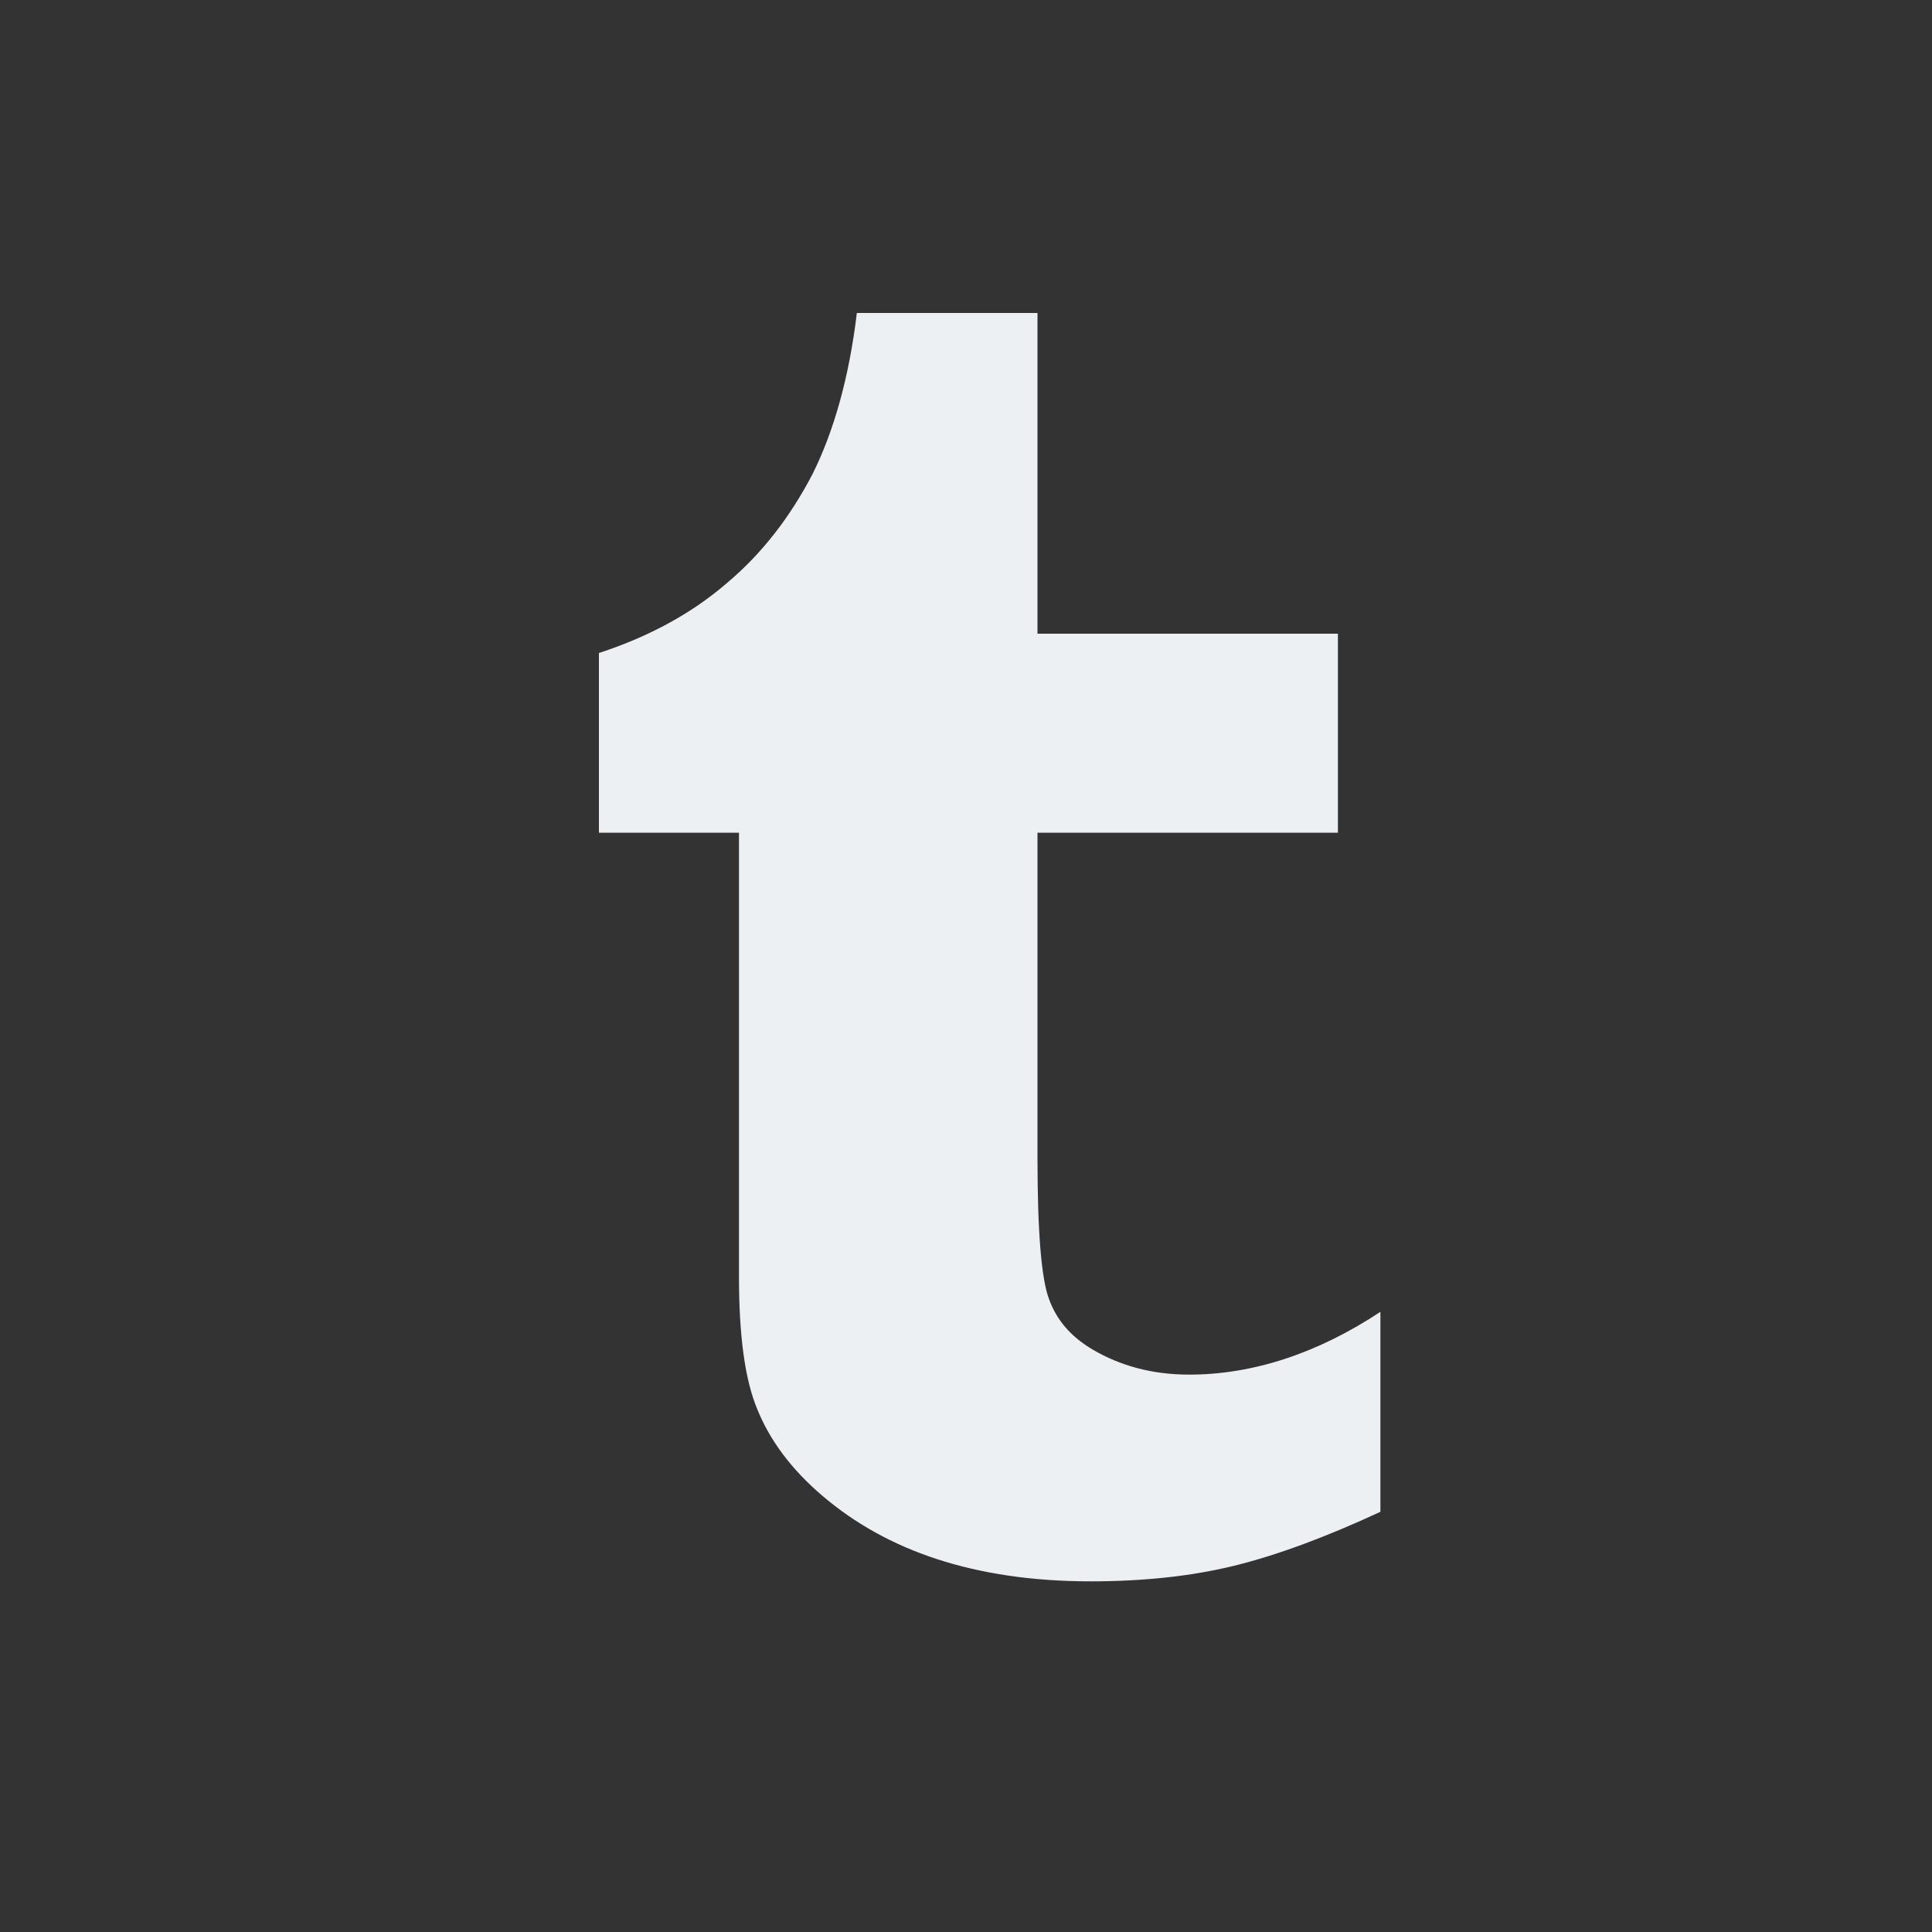
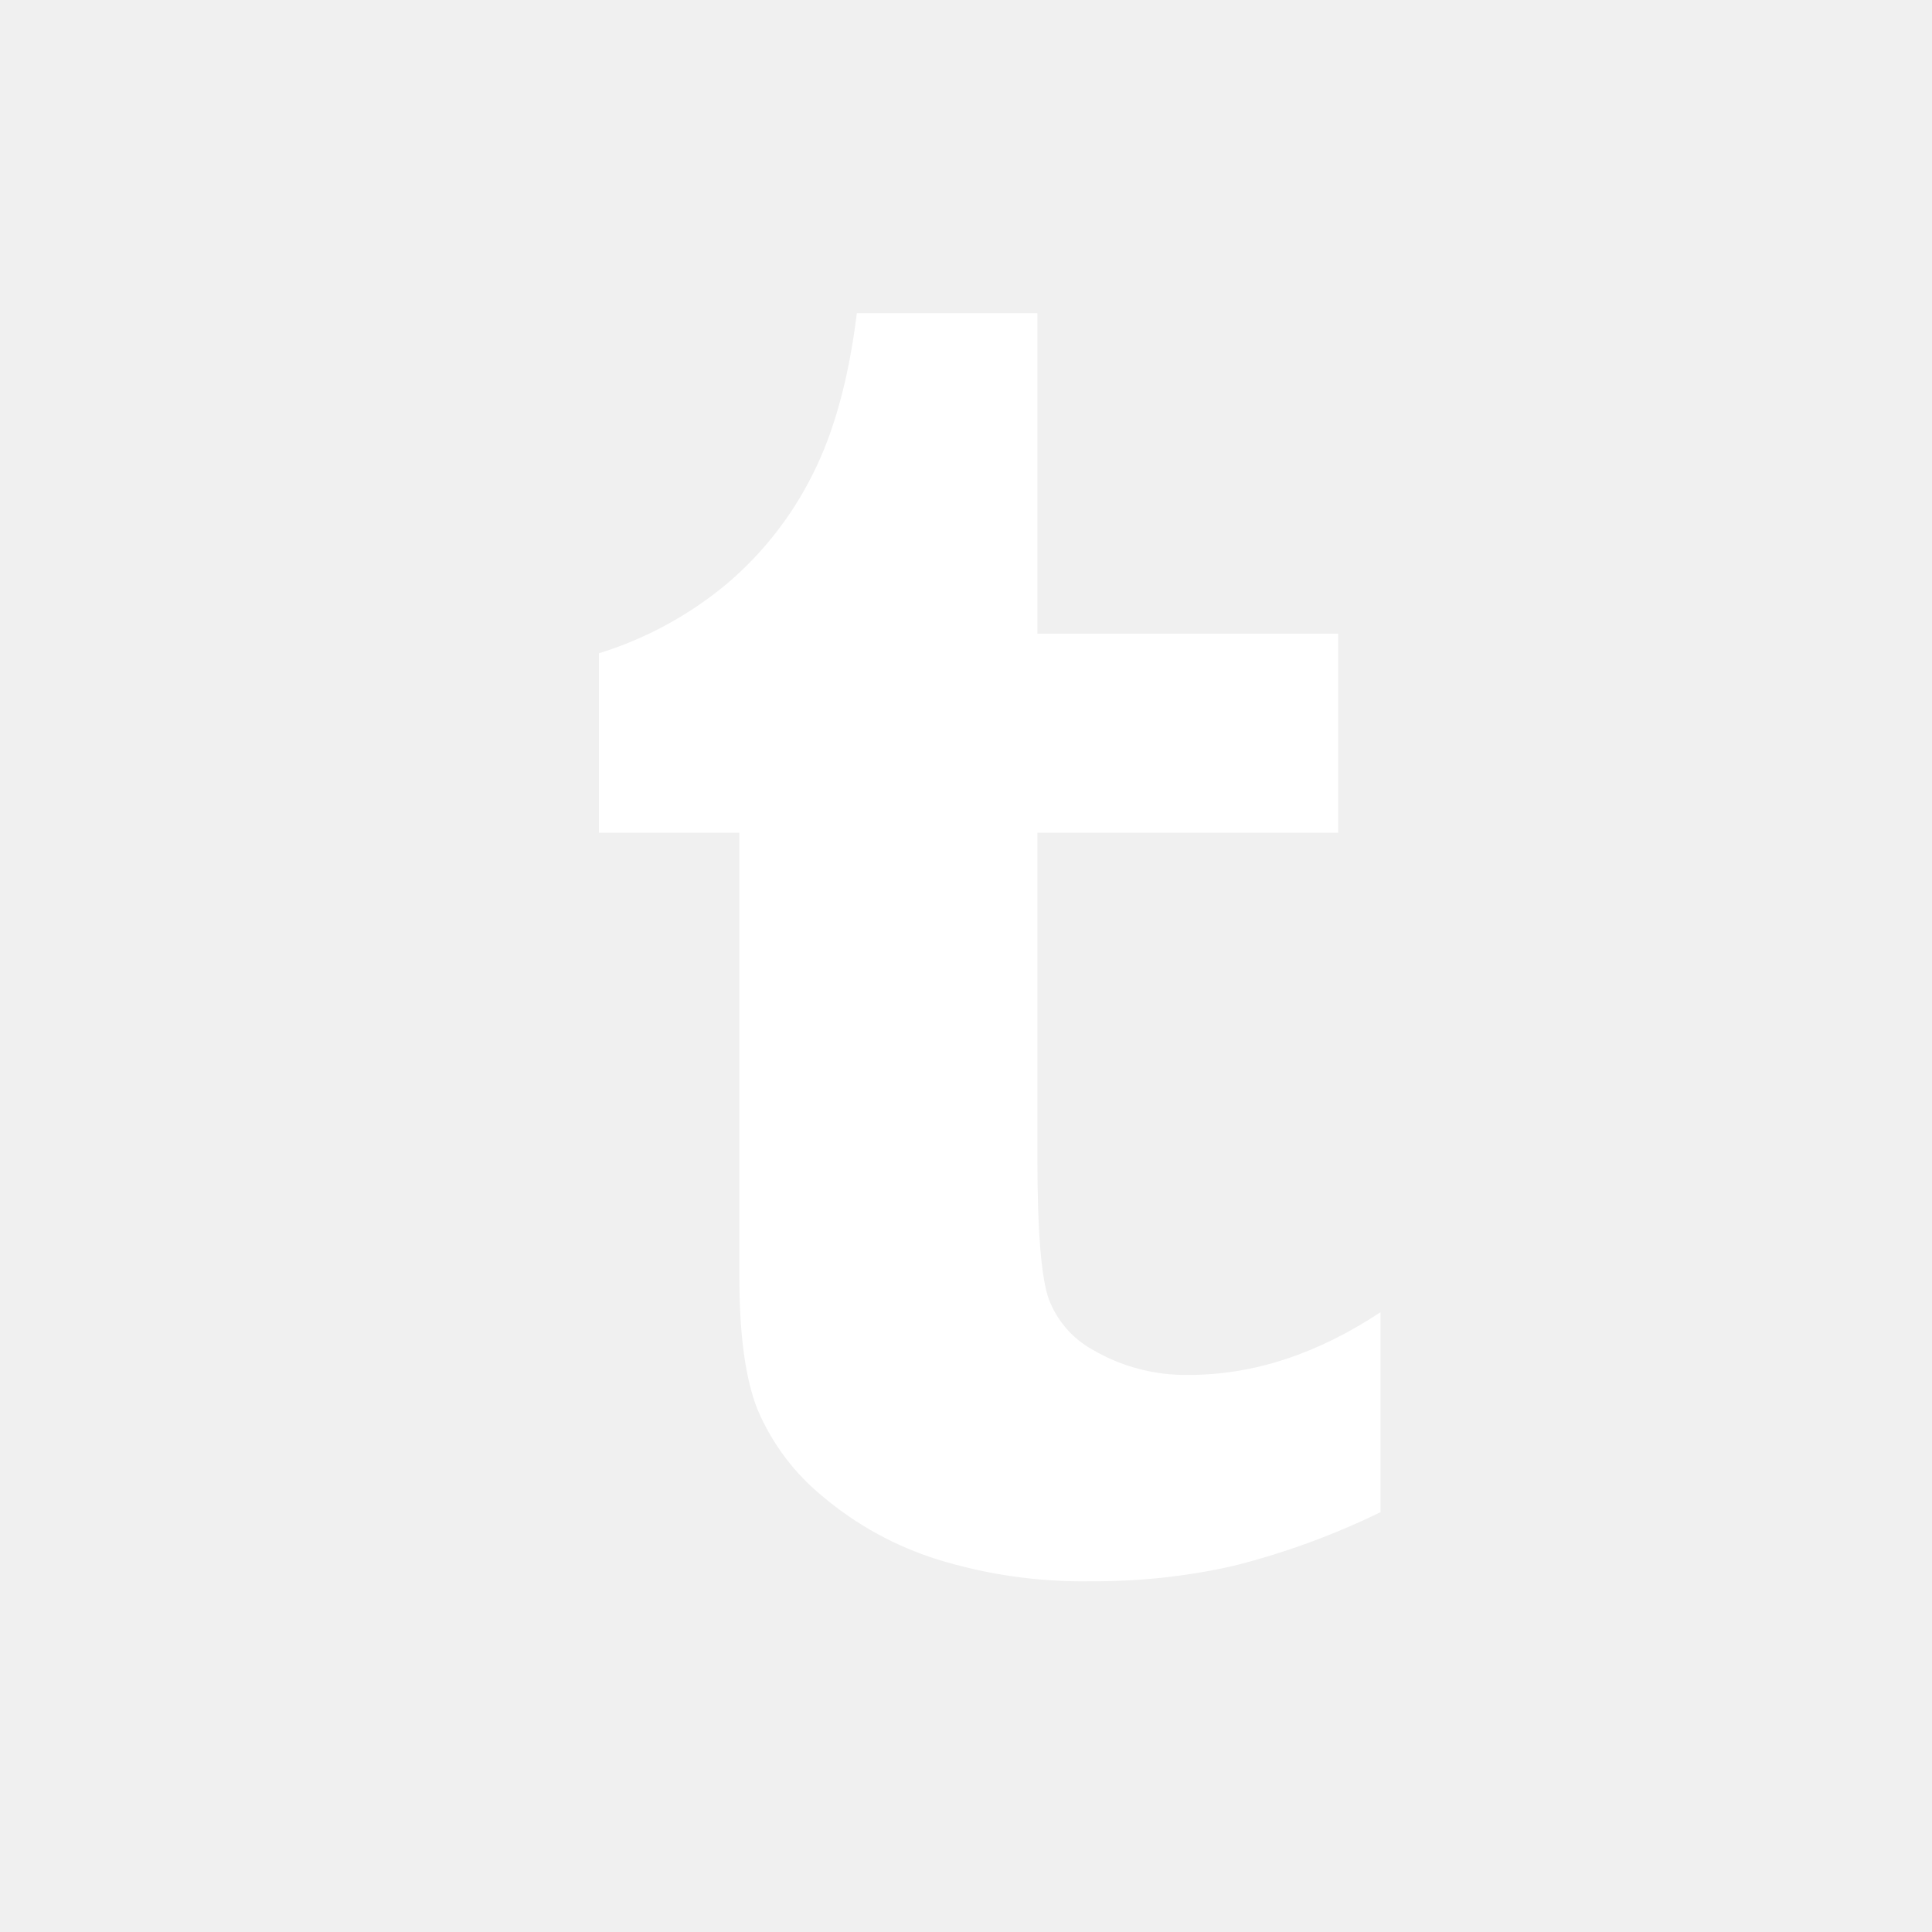
- <svg xmlns="http://www.w3.org/2000/svg" version="1.1" id="Layer_1" x="0px" y="0px" viewBox="0 0 200 200" style="enable-background:new 0 0 200 200;" xml:space="preserve">
-   <style type="text/css">
- 	.st0{fill:#333333;}
- 	.st1{fill:#EDF0F3;}
- </style>
-   <g>
-     <rect y="0" class="st0" width="200" height="200" />
-     <path class="st1" d="M107.4,32.4v33.2h31.1v20.6h-31.1v33.7c0,7.6,0.4,12.5,1.2,14.6c0.8,2.2,2.3,3.9,4.5,5.2   c2.9,1.7,6.2,2.6,10,2.6c6.6,0,13.3-2.2,19.8-6.5v20.7c-5.6,2.6-10.7,4.5-15.2,5.6c-4.5,1.1-9.5,1.6-14.8,1.6   c-6,0-11.3-0.8-15.9-2.3c-4.6-1.5-8.5-3.7-11.8-6.5c-3.3-2.8-5.5-5.8-6.8-9c-1.3-3.1-1.9-7.7-1.9-13.7v-46H62V67.6   c5.2-1.7,9.6-4.1,13.2-7.2c3.7-3.1,6.6-6.9,8.9-11.3c2.2-4.4,3.8-10,4.6-16.7H107.4z" />
-   </g>
+ <svg xmlns="http://www.w3.org/2000/svg" id="Layer_1" data-name="Layer 1" viewBox="0 0 200 200">
+   <defs>
+     <style>.cls-1{fill:#fff;}</style>
+   </defs>
+   <path class="cls-1" d="M107.39,32.42V65.6h31.14V86.21H107.39v33.67q0,11.41,1.2,14.65a10,10,0,0,0,4.5,5.18,19,19,0,0,0,10,2.62q10,0,19.82-6.49v20.7a78.21,78.21,0,0,1-15.23,5.56,64.77,64.77,0,0,1-14.75,1.59A50.85,50.85,0,0,1,97,161.42a34.39,34.39,0,0,1-11.8-6.48,23.44,23.44,0,0,1-6.77-9q-1.89-4.72-1.89-13.73v-46H62V67.63a38.4,38.4,0,0,0,13.25-7.2,35.82,35.82,0,0,0,8.85-11.27q3.35-6.58,4.6-16.74h18.68Z" />
</svg>
